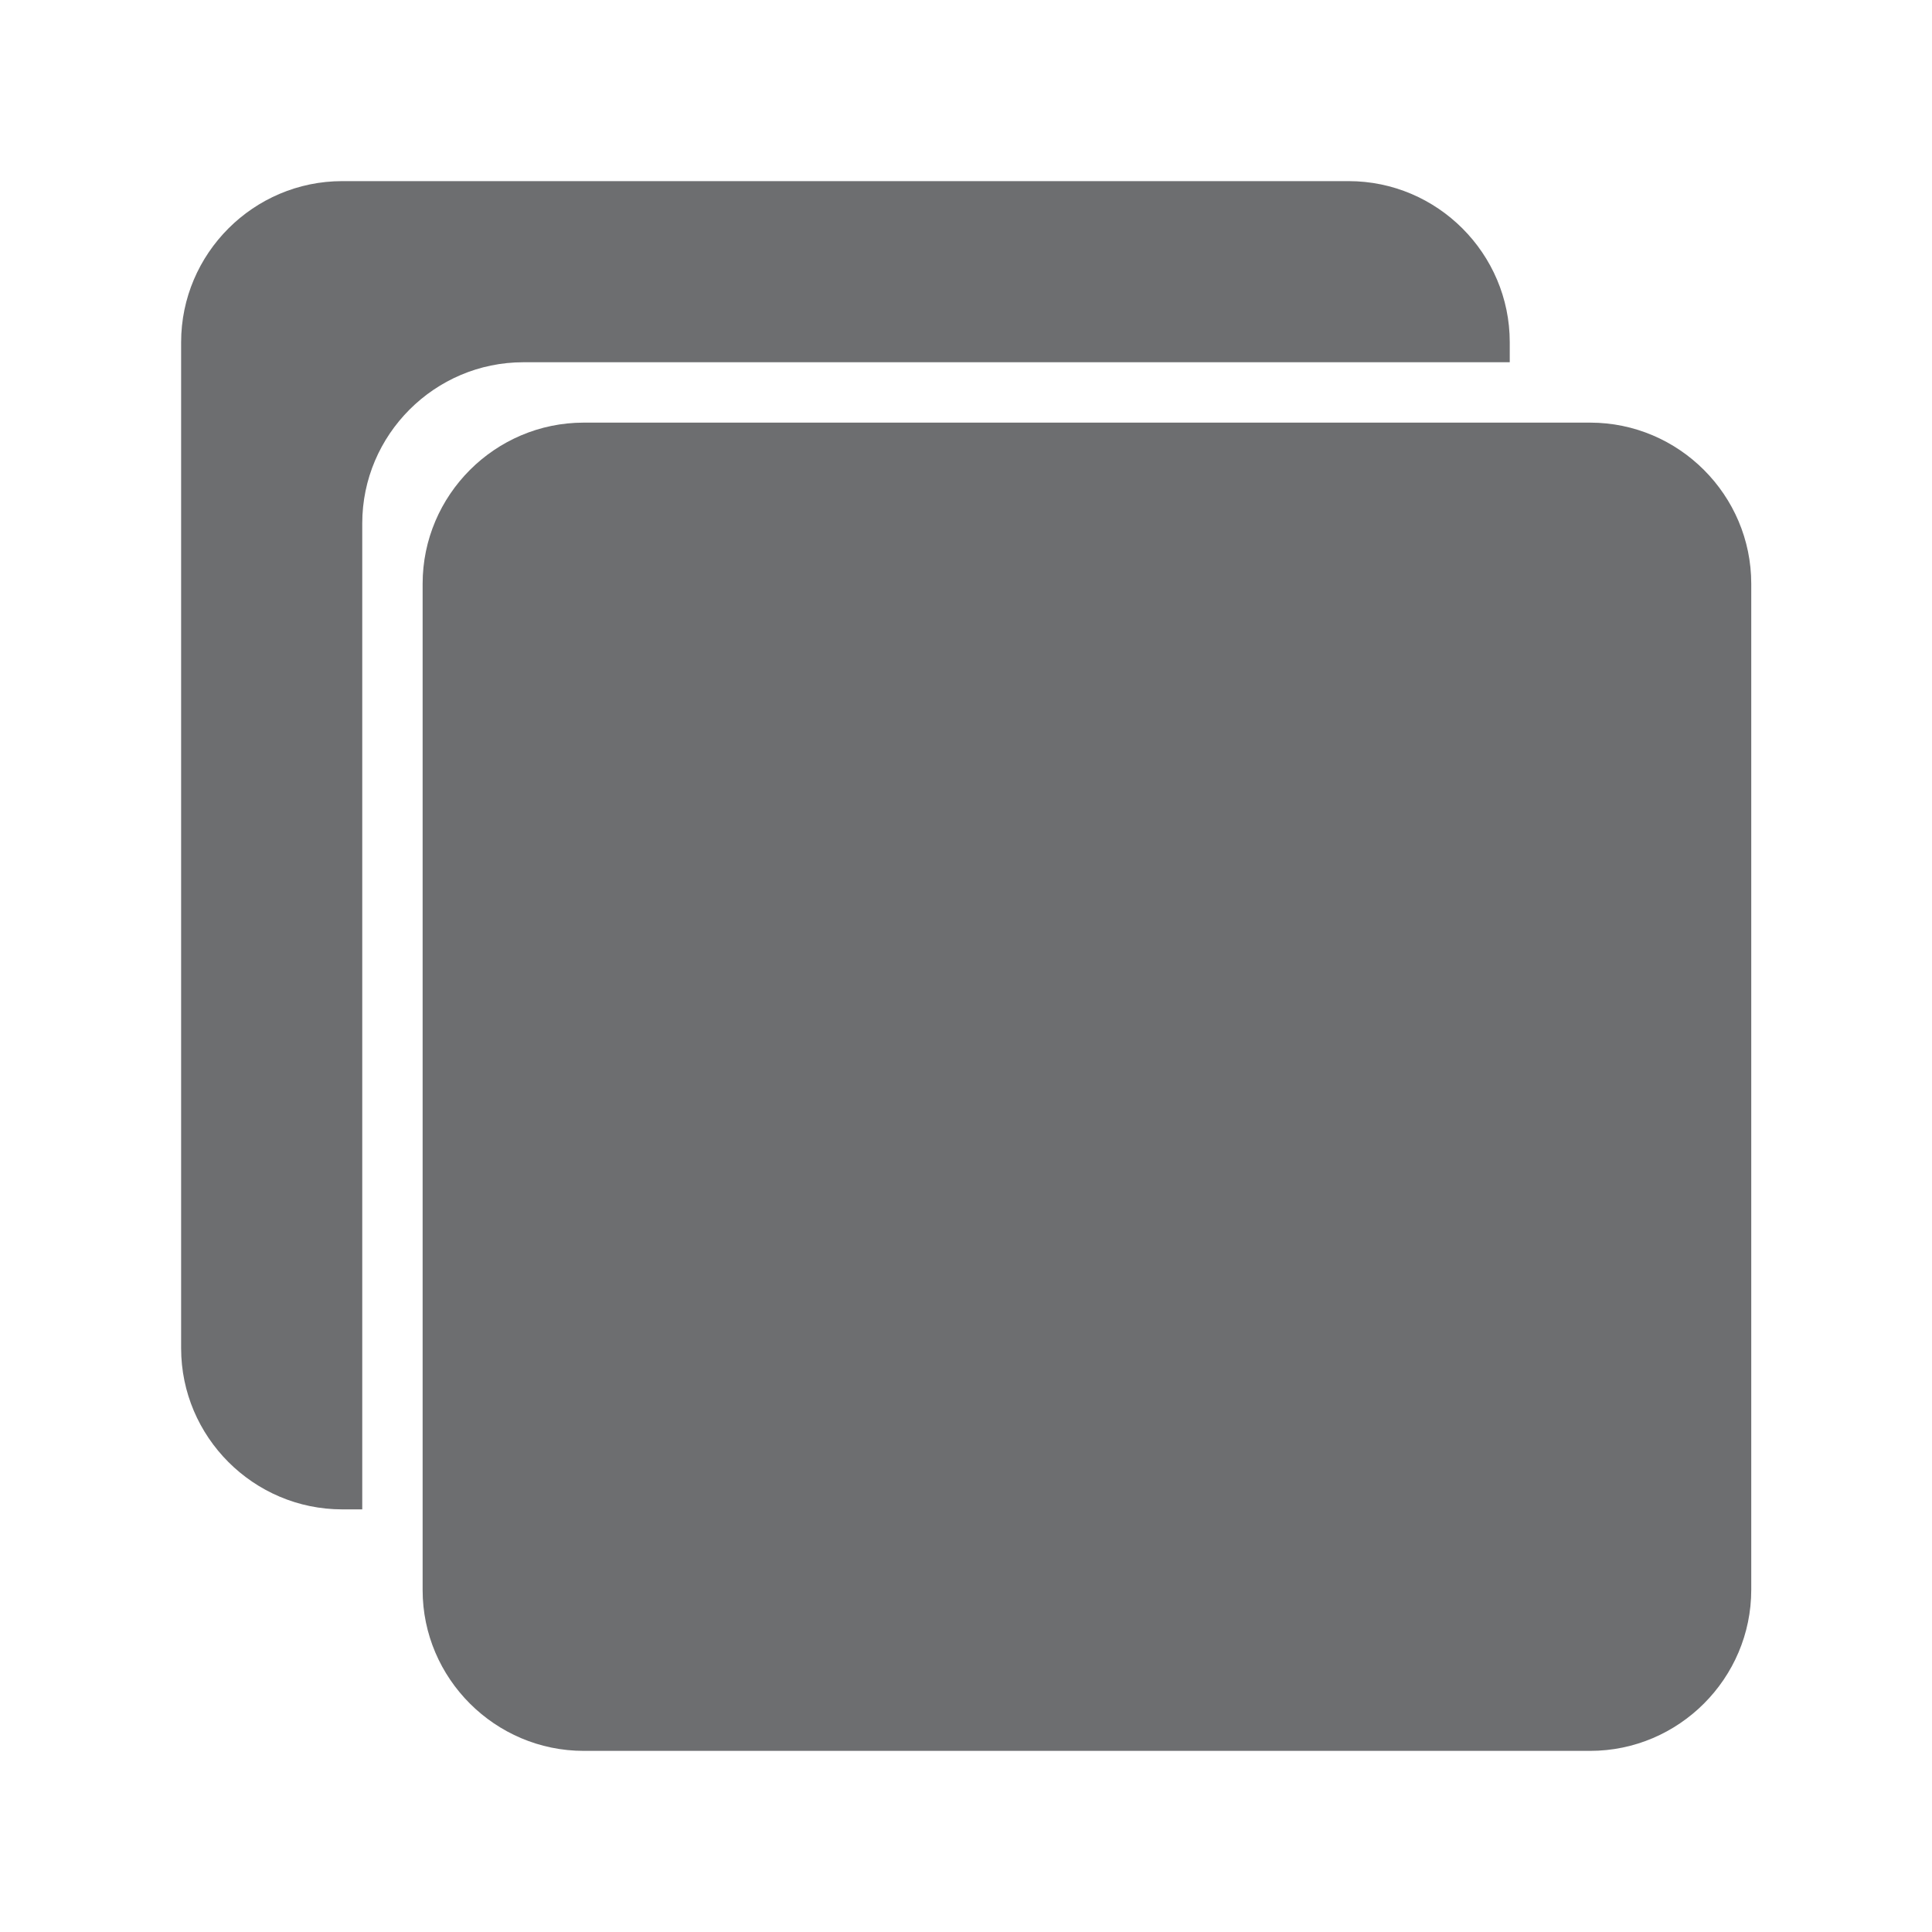
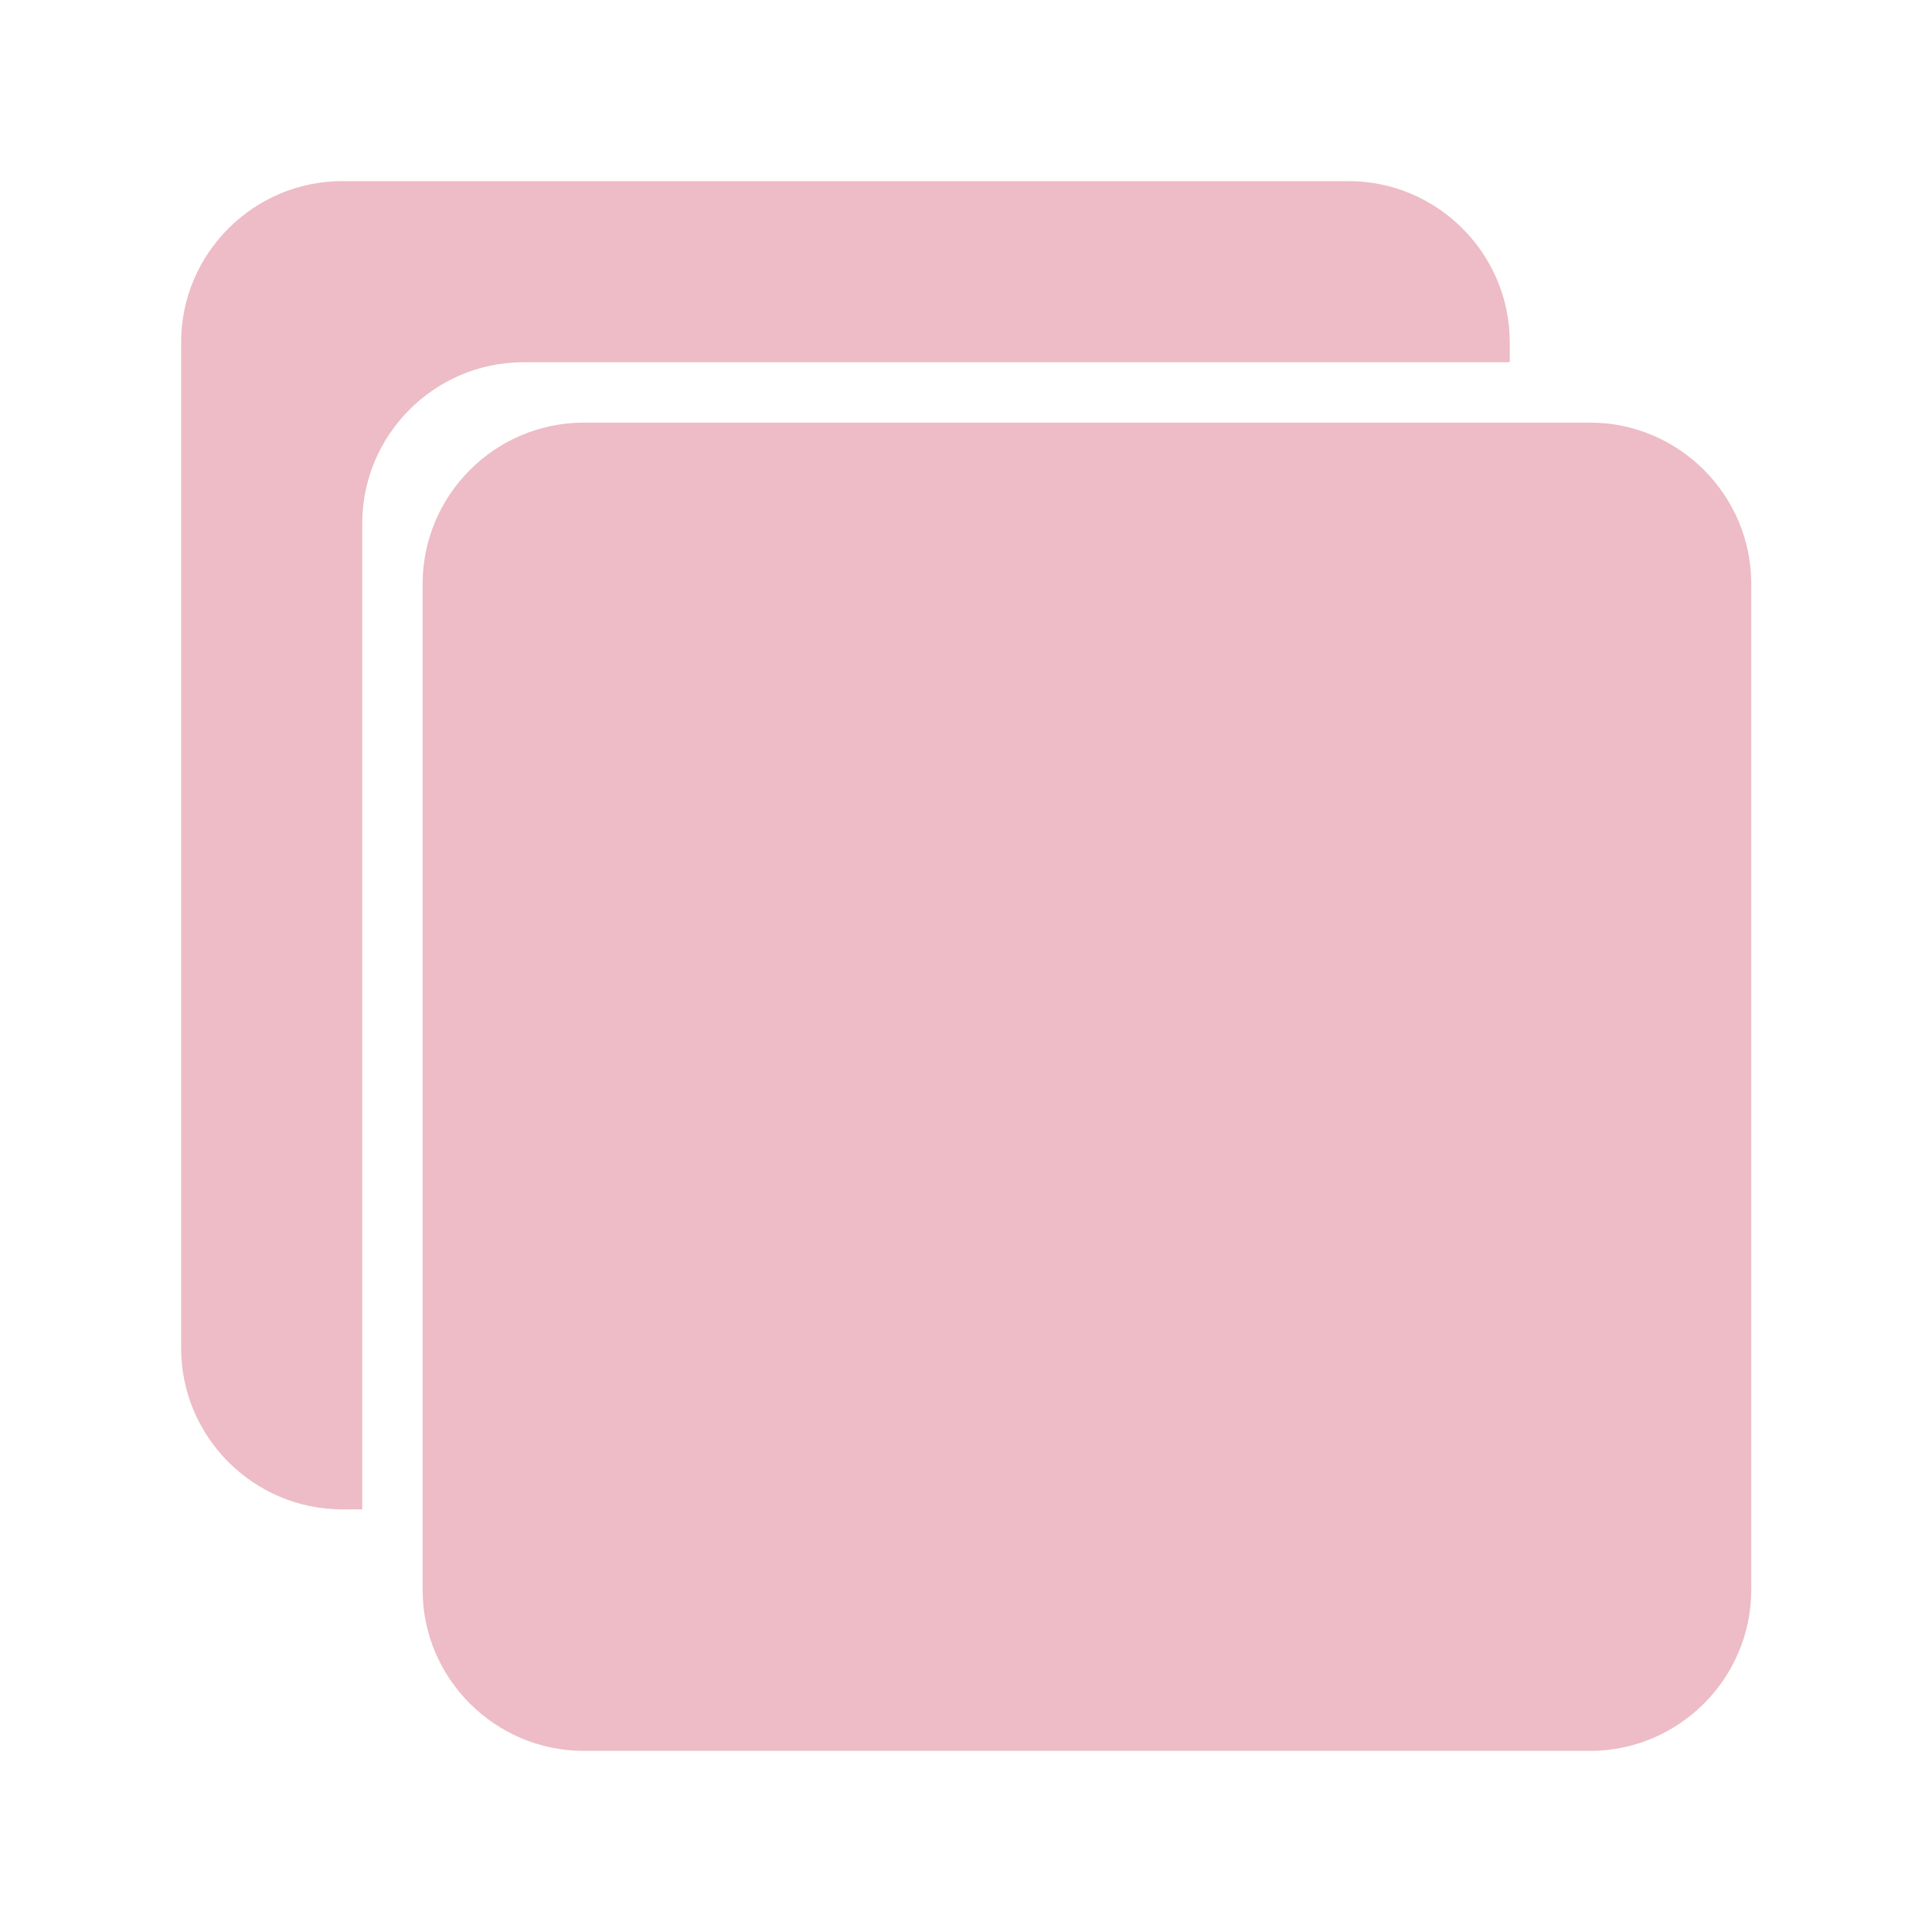
<svg xmlns="http://www.w3.org/2000/svg" viewBox="0 0 512 512">
-   <path fill="#6D6E70" d="M154.7 464h266.7c23.5 0 42.7-19.2 42.7-42.7V154.7c0-23.5-19.2-42.7-42.7-42.7H154.7c-23.5 0-42.7 19.2-42.7 42.7v266.7c0 23.4 19.2 42.6 42.7 42.6z" />
-   <path fill="#6D6E70" d="M90.7 48h266.7c23.5 0 42.7 19.2 42.7 42.7V96H138.7C115.2 96 96 115.2 96 138.7V400h-5.3C67.2 400 48 380.8 48 357.3V90.7C48 67.2 67.2 48 90.7 48z" />
+   <path fill="#edbcc6" d="M154.7 464h266.7c23.5 0 42.7-19.2 42.7-42.7V154.7c0-23.5-19.2-42.7-42.7-42.7H154.7c-23.5 0-42.7 19.2-42.7 42.7v266.7c0 23.4 19.2 42.6 42.7 42.6z" />
+   <path fill="#edbcc6" d="M90.7 48h266.7c23.5 0 42.7 19.2 42.7 42.7V96H138.7C115.2 96 96 115.2 96 138.7V400h-5.3C67.2 400 48 380.8 48 357.3V90.7C48 67.2 67.2 48 90.7 48z" />
</svg>
